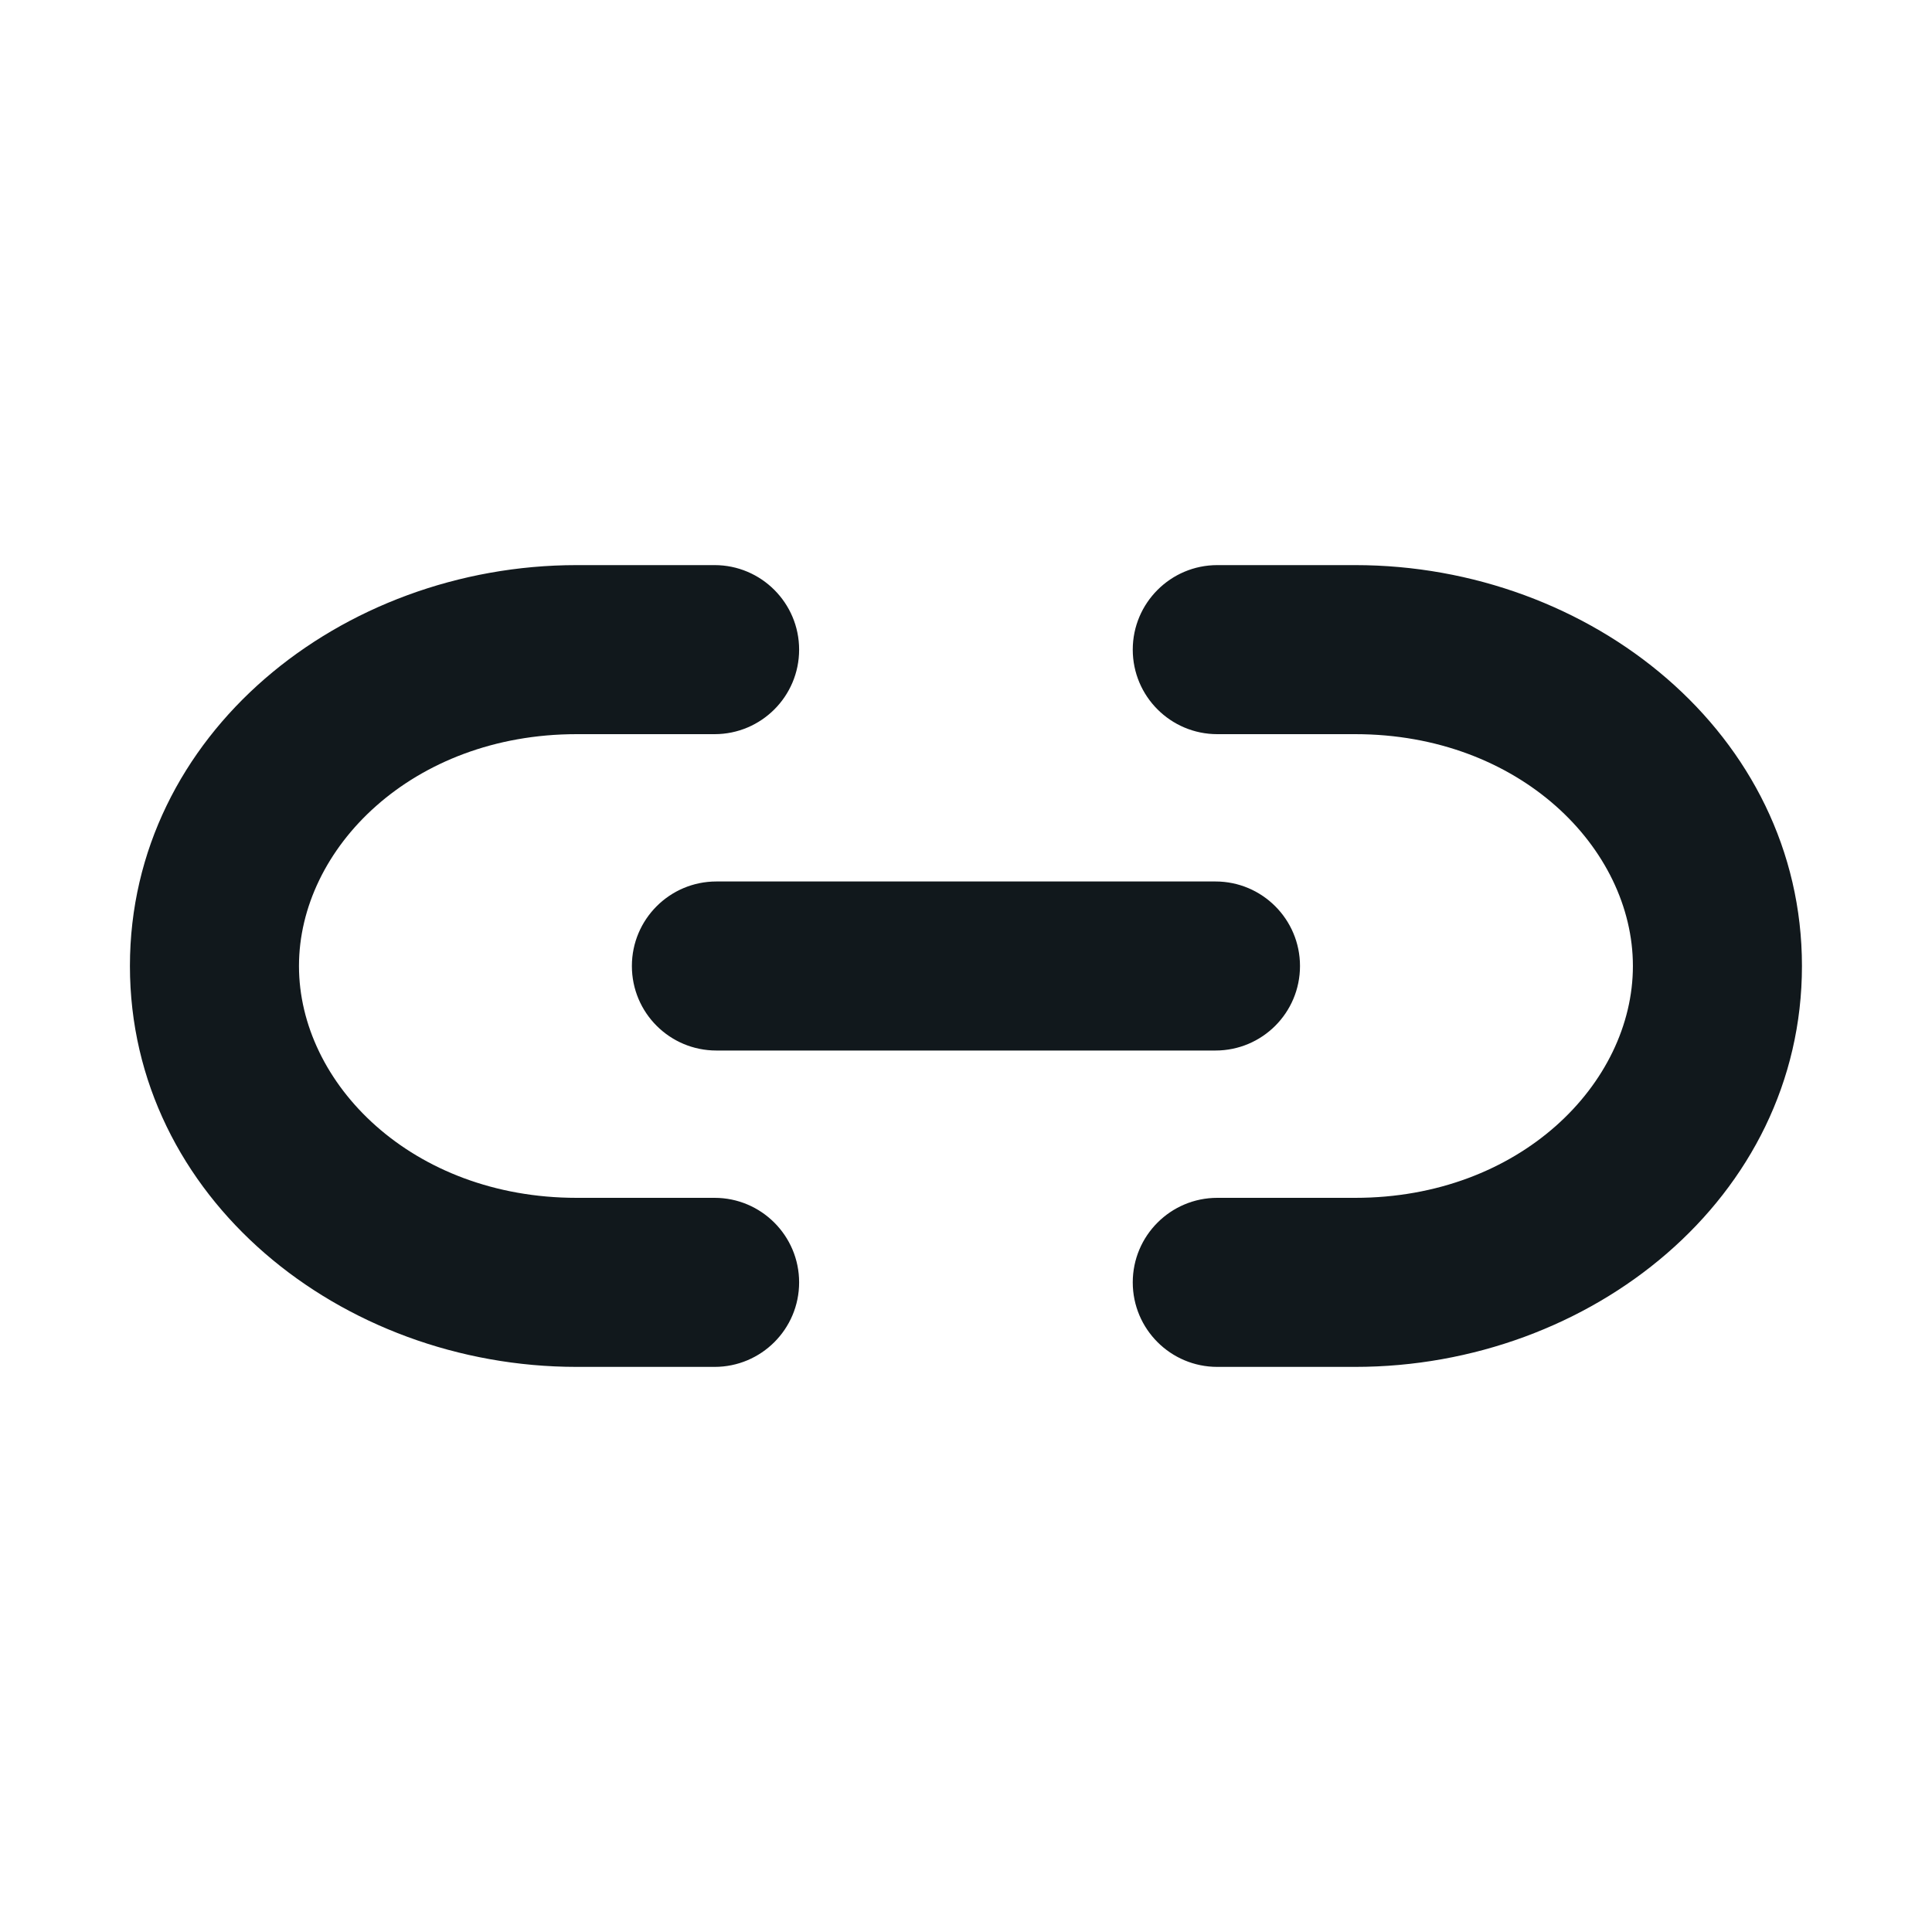
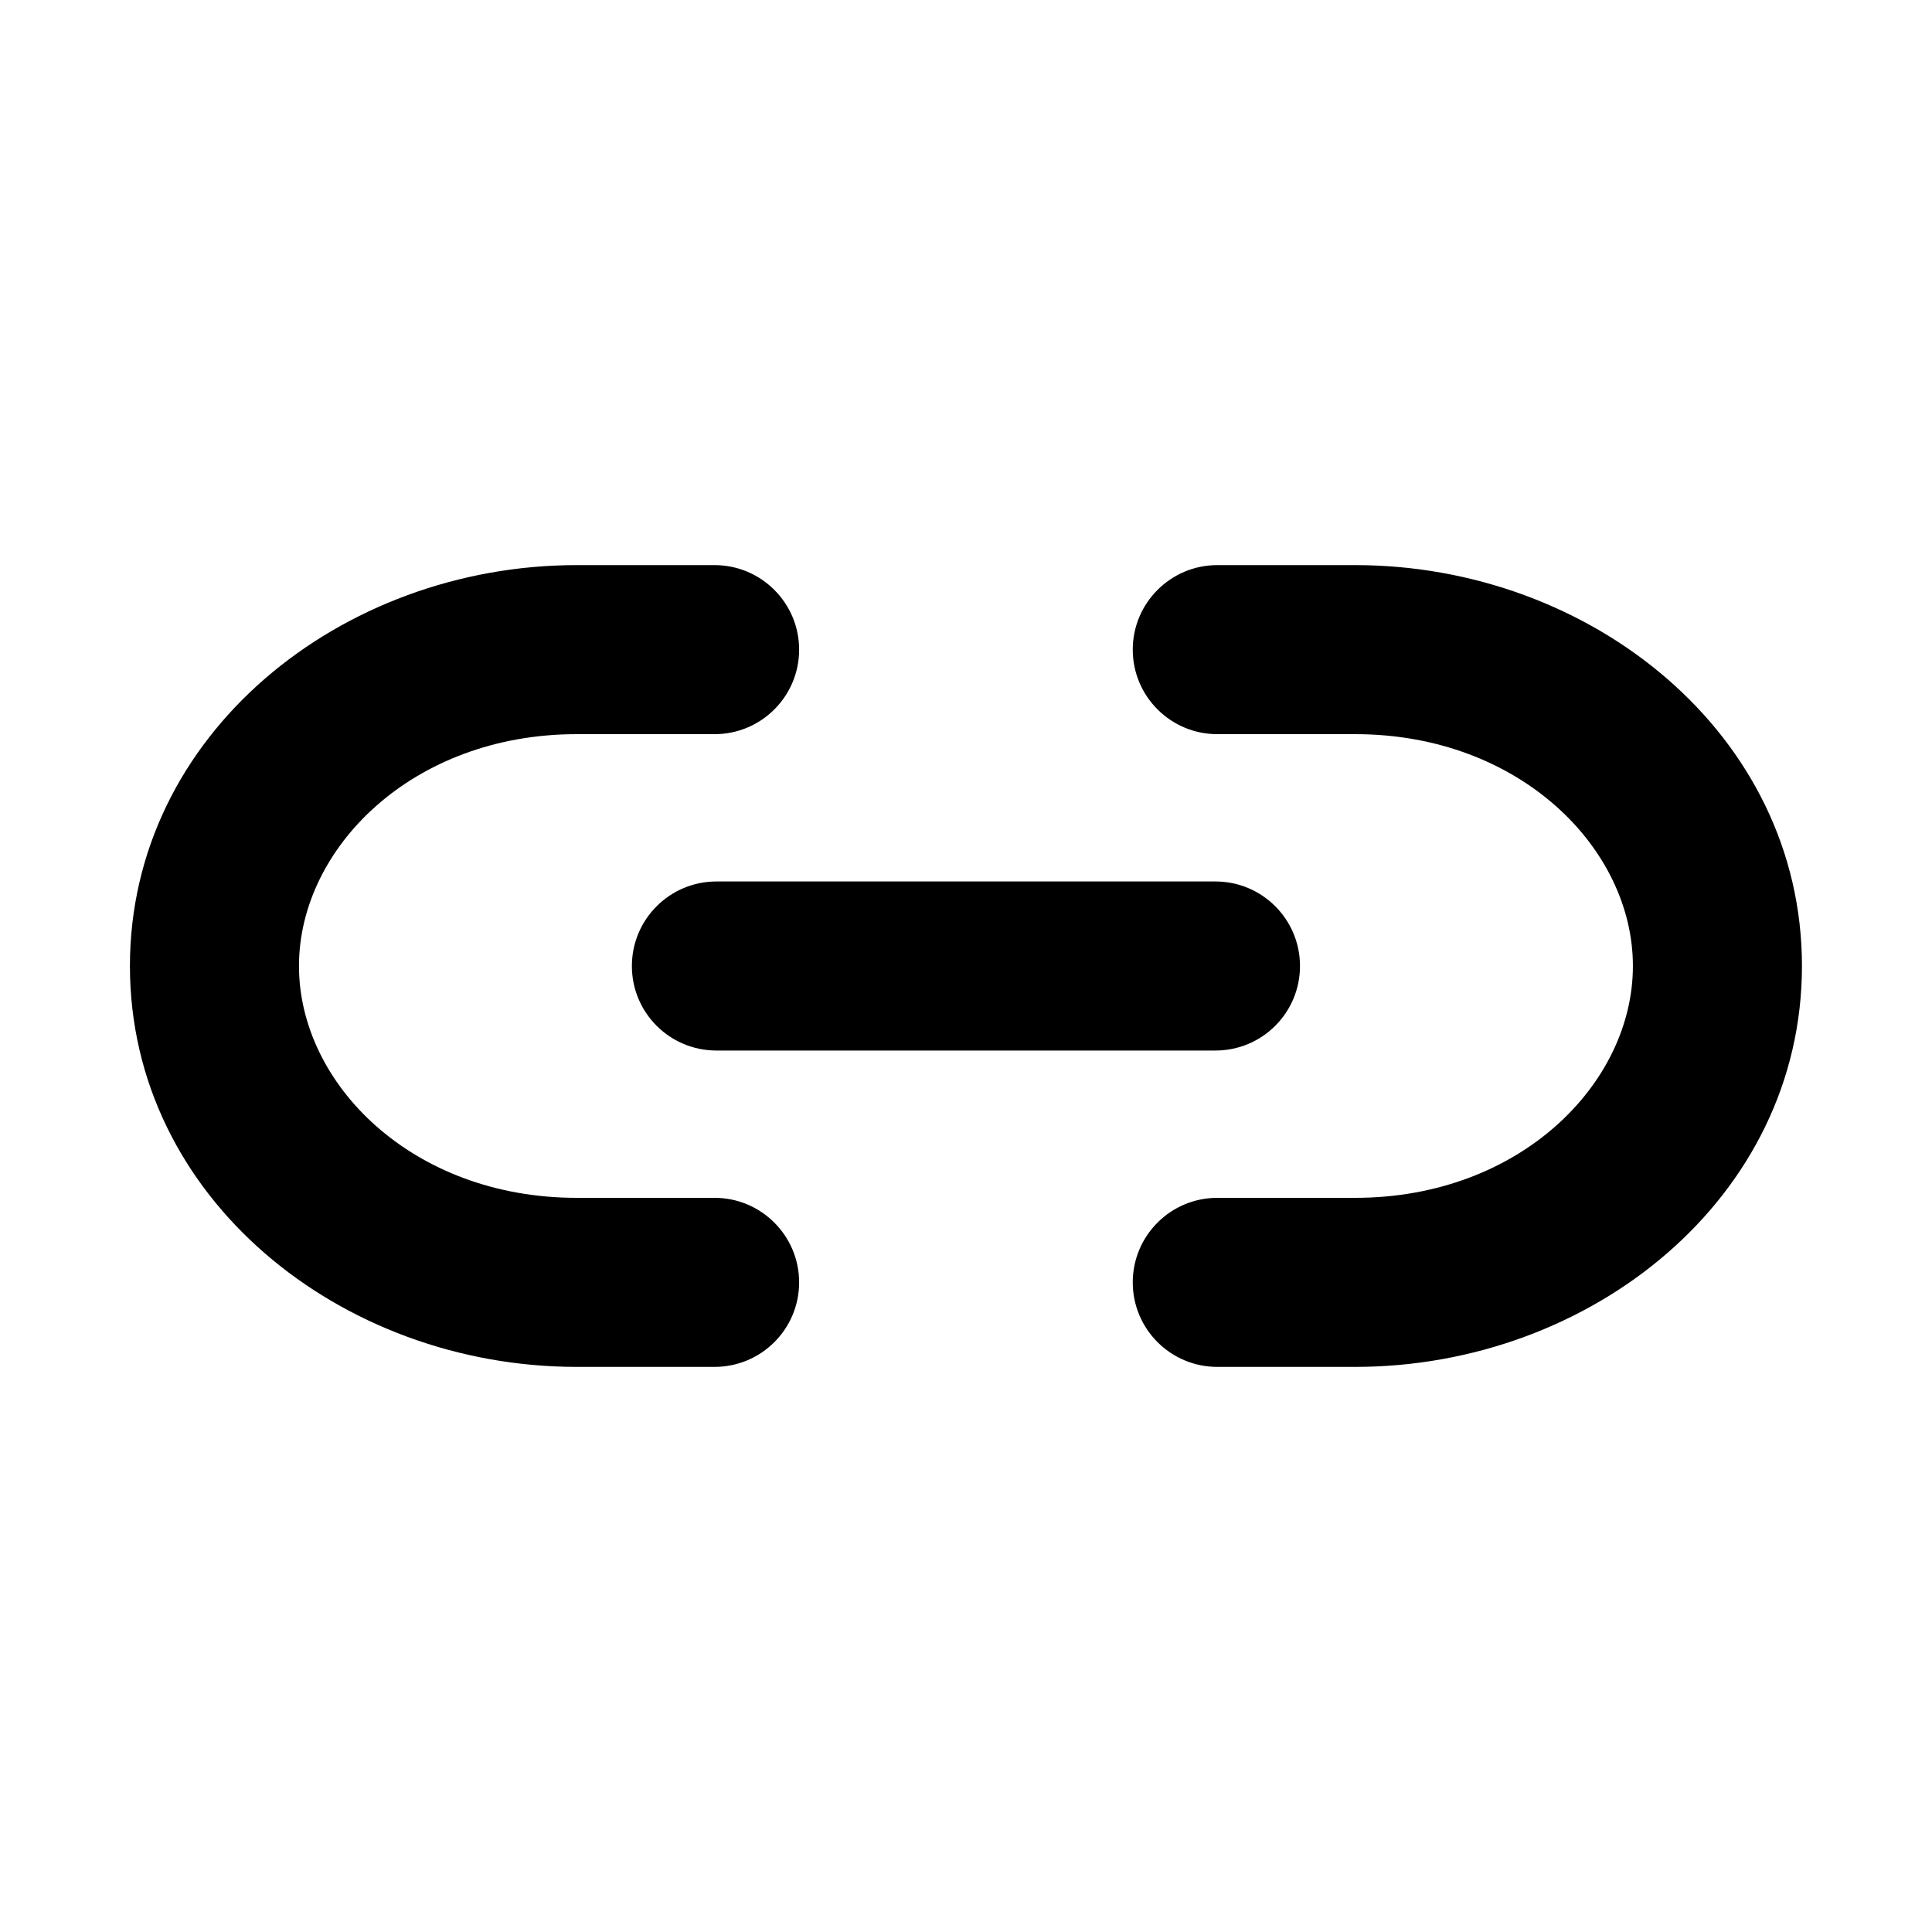
- <svg xmlns="http://www.w3.org/2000/svg" width="16" height="16" viewBox="0 0 16 16" fill="none">
-   <path fill-rule="evenodd" clip-rule="evenodd" d="M11.223 6.08L10.081 6.08C9.695 6.08 9.381 5.767 9.381 5.38C9.381 4.994 9.695 4.68 10.081 4.68L11.223 4.68C13.175 4.68 14.923 6.08 14.923 8C14.923 9.92 13.175 11.32 11.223 11.32L10.081 11.32C9.695 11.32 9.381 11.007 9.381 10.62C9.381 10.233 9.695 9.92 10.081 9.92L11.223 9.92C12.586 9.92 13.523 8.974 13.523 8C13.523 7.026 12.586 6.08 11.223 6.08ZM4.776 6.08C3.413 6.08 2.476 7.026 2.476 8C2.476 8.975 3.413 9.92 4.776 9.92L5.918 9.92C6.304 9.92 6.618 10.234 6.618 10.62C6.618 11.007 6.304 11.32 5.918 11.32L4.776 11.32C2.824 11.32 1.076 9.92 1.076 8C1.076 6.081 2.824 4.68 4.776 4.68L5.918 4.68C6.304 4.68 6.618 4.994 6.618 5.38C6.618 5.767 6.304 6.08 5.918 6.08H4.776ZM5.233 8C5.233 7.614 5.546 7.3 5.933 7.3H10.066C10.453 7.3 10.766 7.614 10.766 8C10.766 8.387 10.453 8.7 10.066 8.7H5.933C5.546 8.7 5.233 8.387 5.233 8Z" fill="#11181C" />
+ <svg xmlns="http://www.w3.org/2000/svg" width="16" height="16" viewBox="0 0 16 16">
+   <path fill-rule="evenodd" clip-rule="evenodd" d="M11.223 6.08L10.081 6.08C9.695 6.08 9.381 5.767 9.381 5.38C9.381 4.994 9.695 4.68 10.081 4.68L11.223 4.68C13.175 4.68 14.923 6.08 14.923 8C14.923 9.92 13.175 11.32 11.223 11.32L10.081 11.32C9.695 11.32 9.381 11.007 9.381 10.62C9.381 10.233 9.695 9.92 10.081 9.92L11.223 9.92C12.586 9.92 13.523 8.974 13.523 8C13.523 7.026 12.586 6.08 11.223 6.08ZM4.776 6.08C3.413 6.08 2.476 7.026 2.476 8C2.476 8.975 3.413 9.92 4.776 9.92L5.918 9.92C6.304 9.92 6.618 10.234 6.618 10.62C6.618 11.007 6.304 11.32 5.918 11.32L4.776 11.32C2.824 11.32 1.076 9.92 1.076 8C1.076 6.081 2.824 4.68 4.776 4.68L5.918 4.68C6.304 4.68 6.618 4.994 6.618 5.38C6.618 5.767 6.304 6.08 5.918 6.08H4.776ZM5.233 8C5.233 7.614 5.546 7.3 5.933 7.3H10.066C10.453 7.3 10.766 7.614 10.766 8C10.766 8.387 10.453 8.7 10.066 8.7H5.933C5.546 8.7 5.233 8.387 5.233 8Z" />
</svg>
